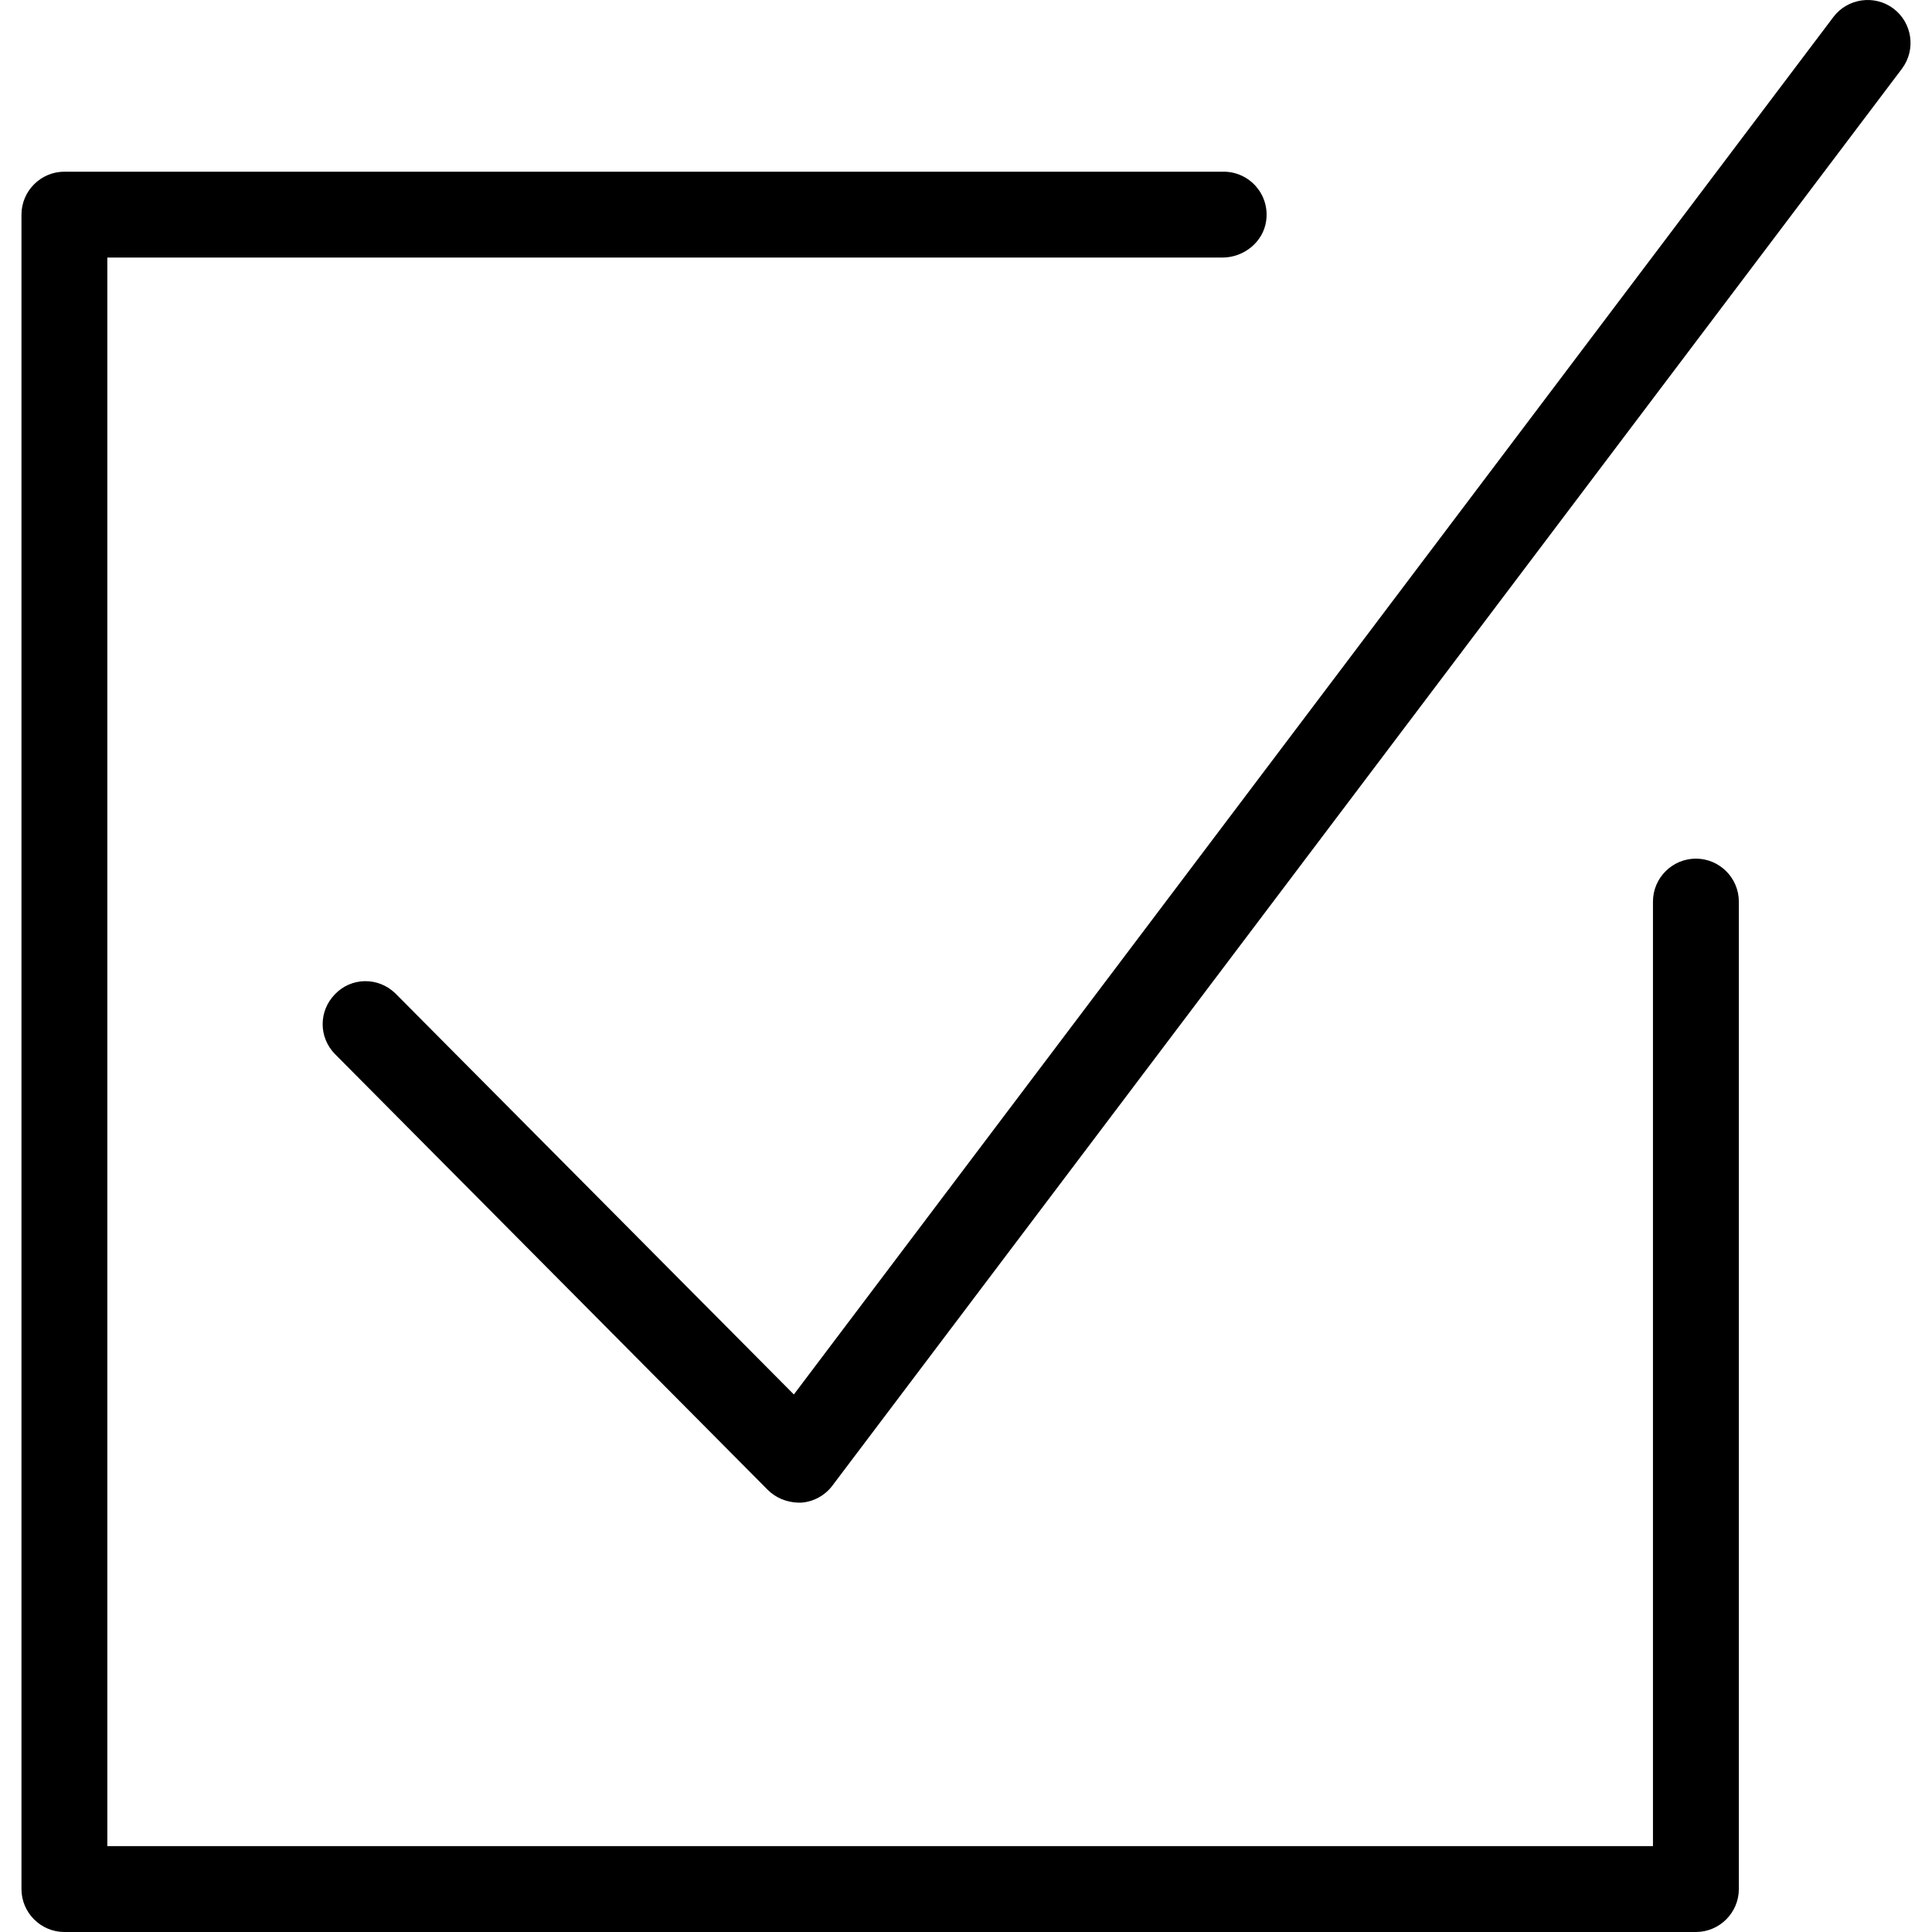
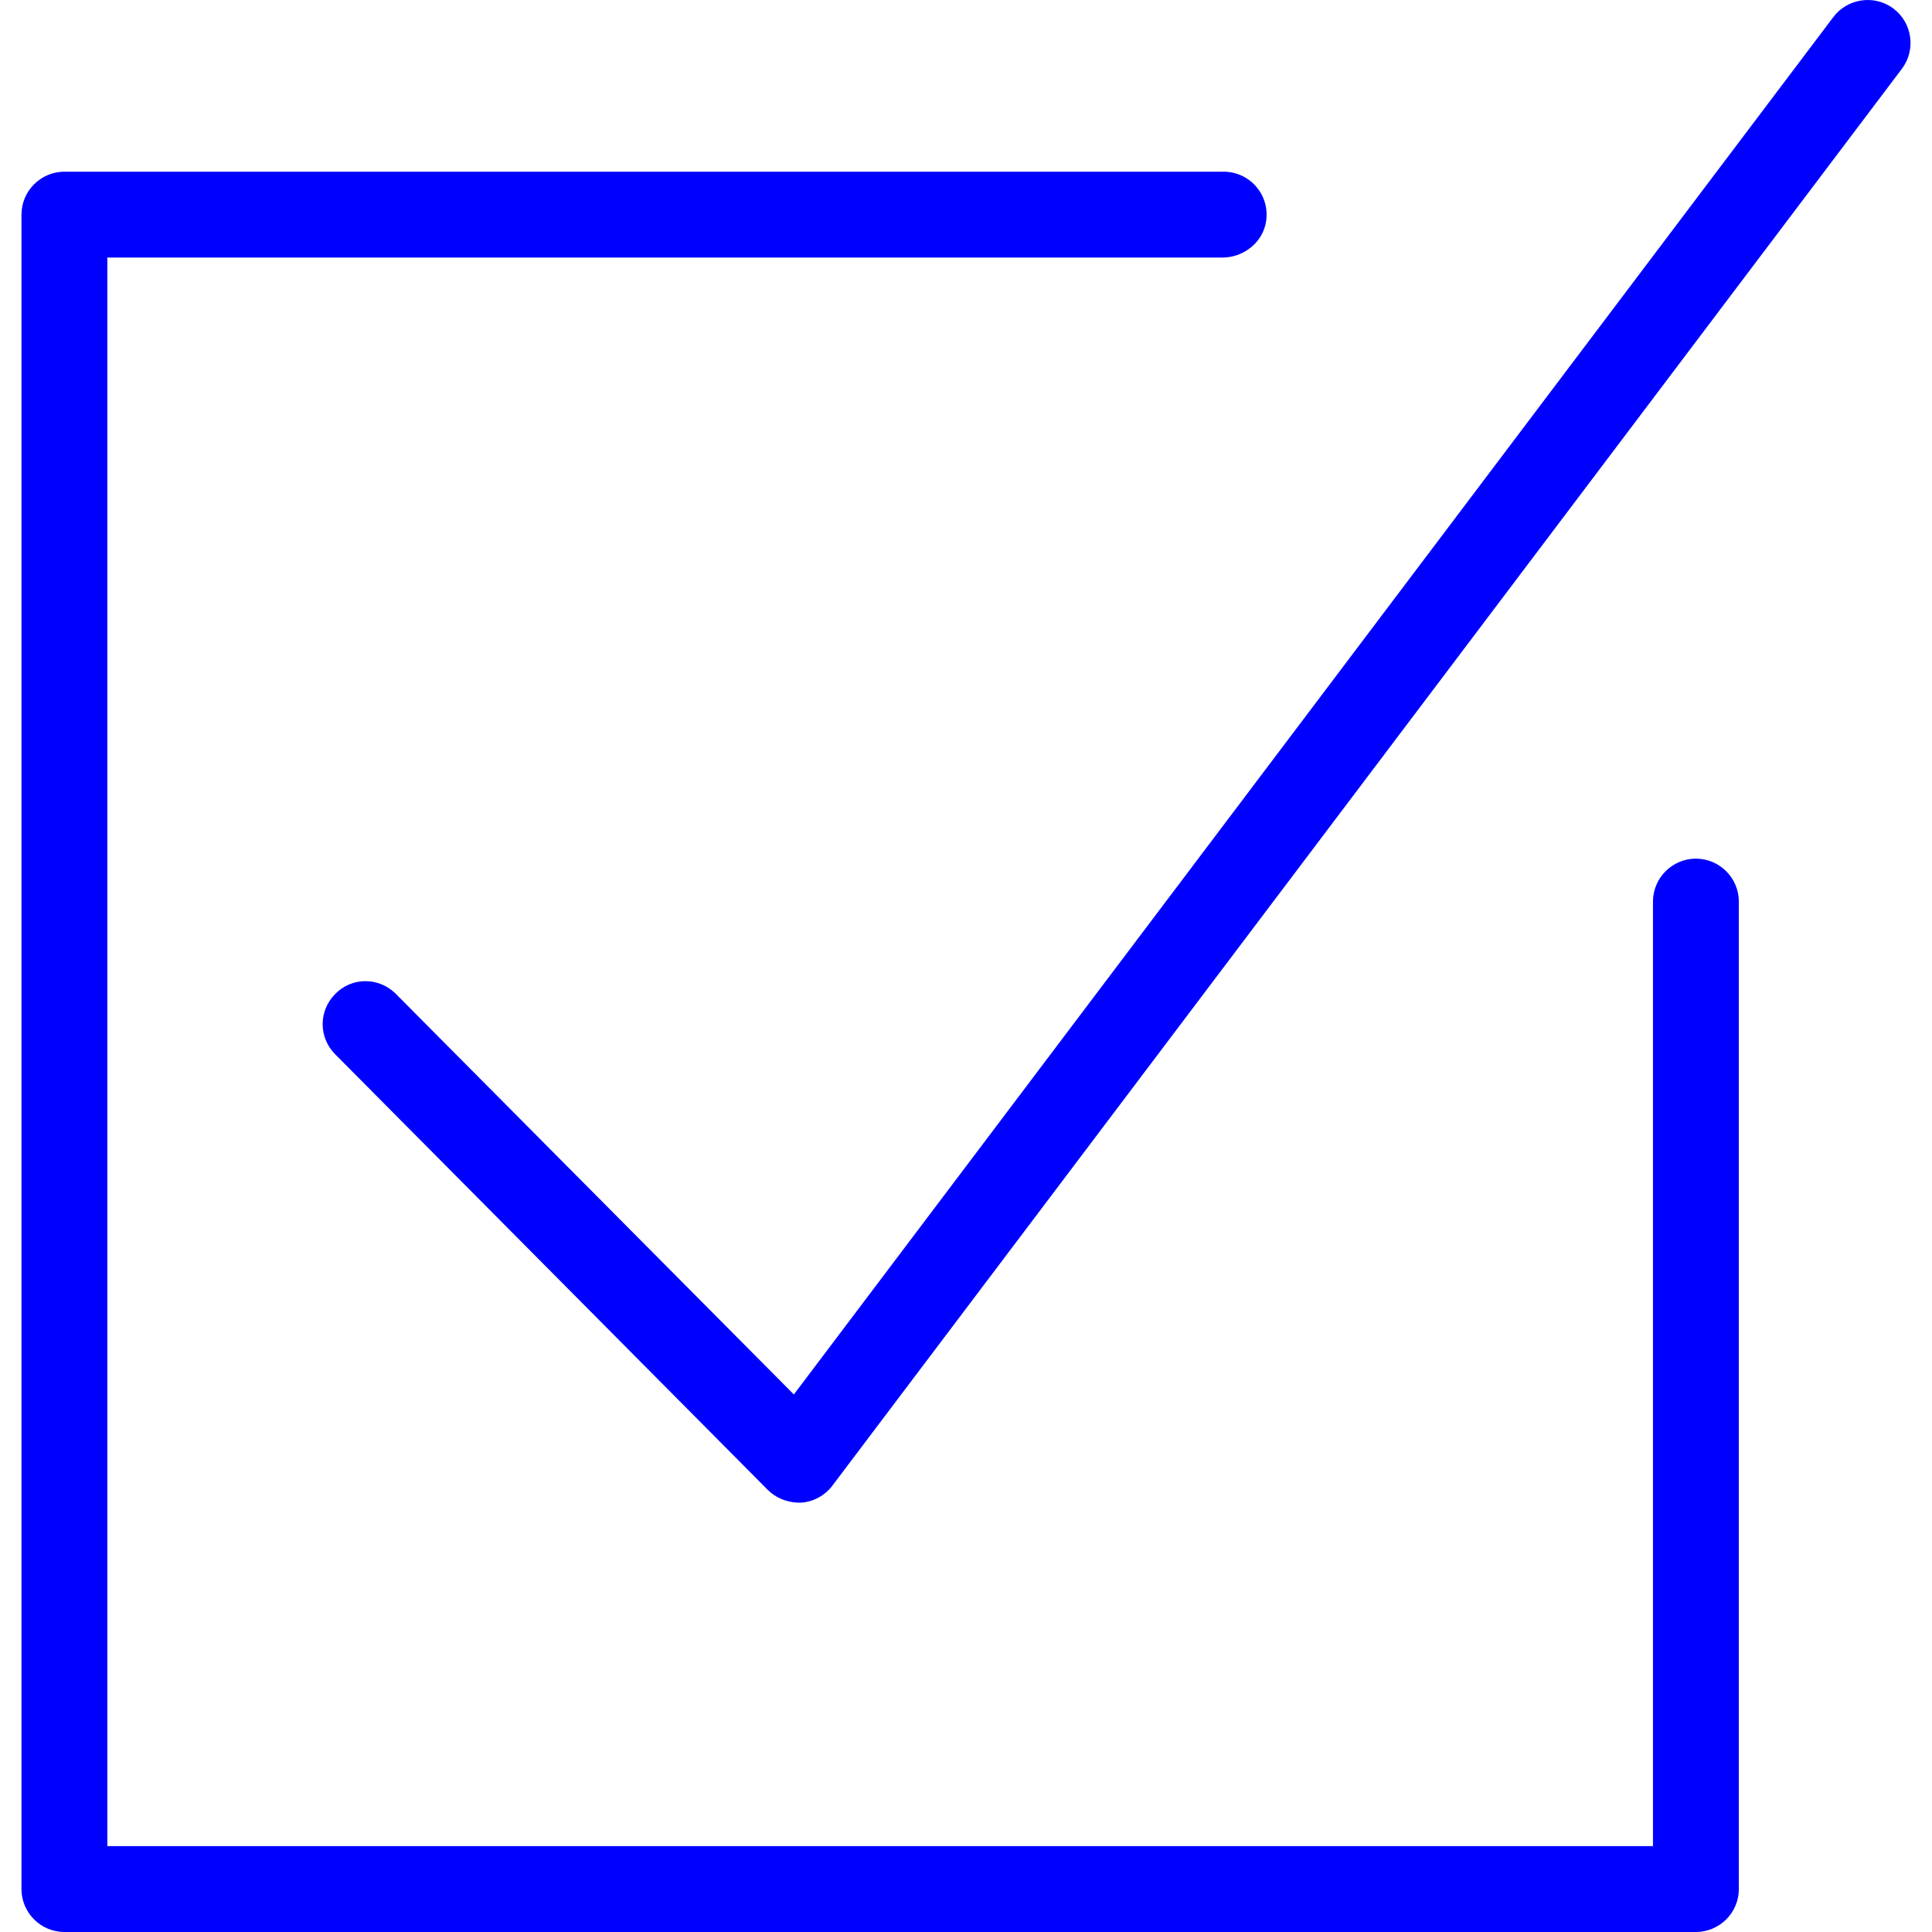
- <svg xmlns="http://www.w3.org/2000/svg" version="1.1" id="Layer_1" x="0px" y="0px" viewBox="0 0 479.989 479.989" style="enable-background:new 0 0 479.989 479.989;" xml:space="preserve">
+ <svg xmlns="http://www.w3.org/2000/svg" version="1.1" id="Layer_1" x="0px" y="0px" viewBox="0 0 479.989 479.989" style="enable-background:new 0 0 479.989 479.989;" xml:space="preserve" fill="blue">
  <g>
    <g>
      <g>
        <path d="M470.4,2.122c-4.693-3.52-11.413-2.56-14.933,2.133l-258.24,342.187L98.24,246.815c-4.267-4.16-10.987-4.053-15.04,0.213     c-4.053,4.16-4.053,10.667,0,14.827l107.52,108.267c2.027,2.027,4.693,3.093,7.573,3.2h0.747     c3.093-0.213,5.973-1.813,7.787-4.267l265.707-352C476.053,12.362,475.093,5.642,470.4,2.122z" />
        <path d="M421.333,213.322c-5.867,0-10.667,4.8-10.667,10.667v234.667h-384V63.989H303.68c5.333,0,10.133-3.84,10.88-9.067     c0.96-6.613-4.16-12.267-10.56-12.267H16c-5.867,0-10.667,4.8-10.667,10.667v416c0,5.867,4.8,10.667,10.667,10.667h405.333     c5.867,0,10.667-4.8,10.667-10.667V223.989C432,218.122,427.2,213.322,421.333,213.322z" />
      </g>
    </g>
  </g>
  <g>
</g>
  <g>
</g>
  <g>
</g>
  <g>
</g>
  <g>
</g>
  <g>
</g>
  <g>
</g>
  <g>
</g>
  <g>
</g>
  <g>
</g>
  <g>
</g>
  <g>
</g>
  <g>
</g>
  <g>
</g>
  <g>
</g>
</svg>
